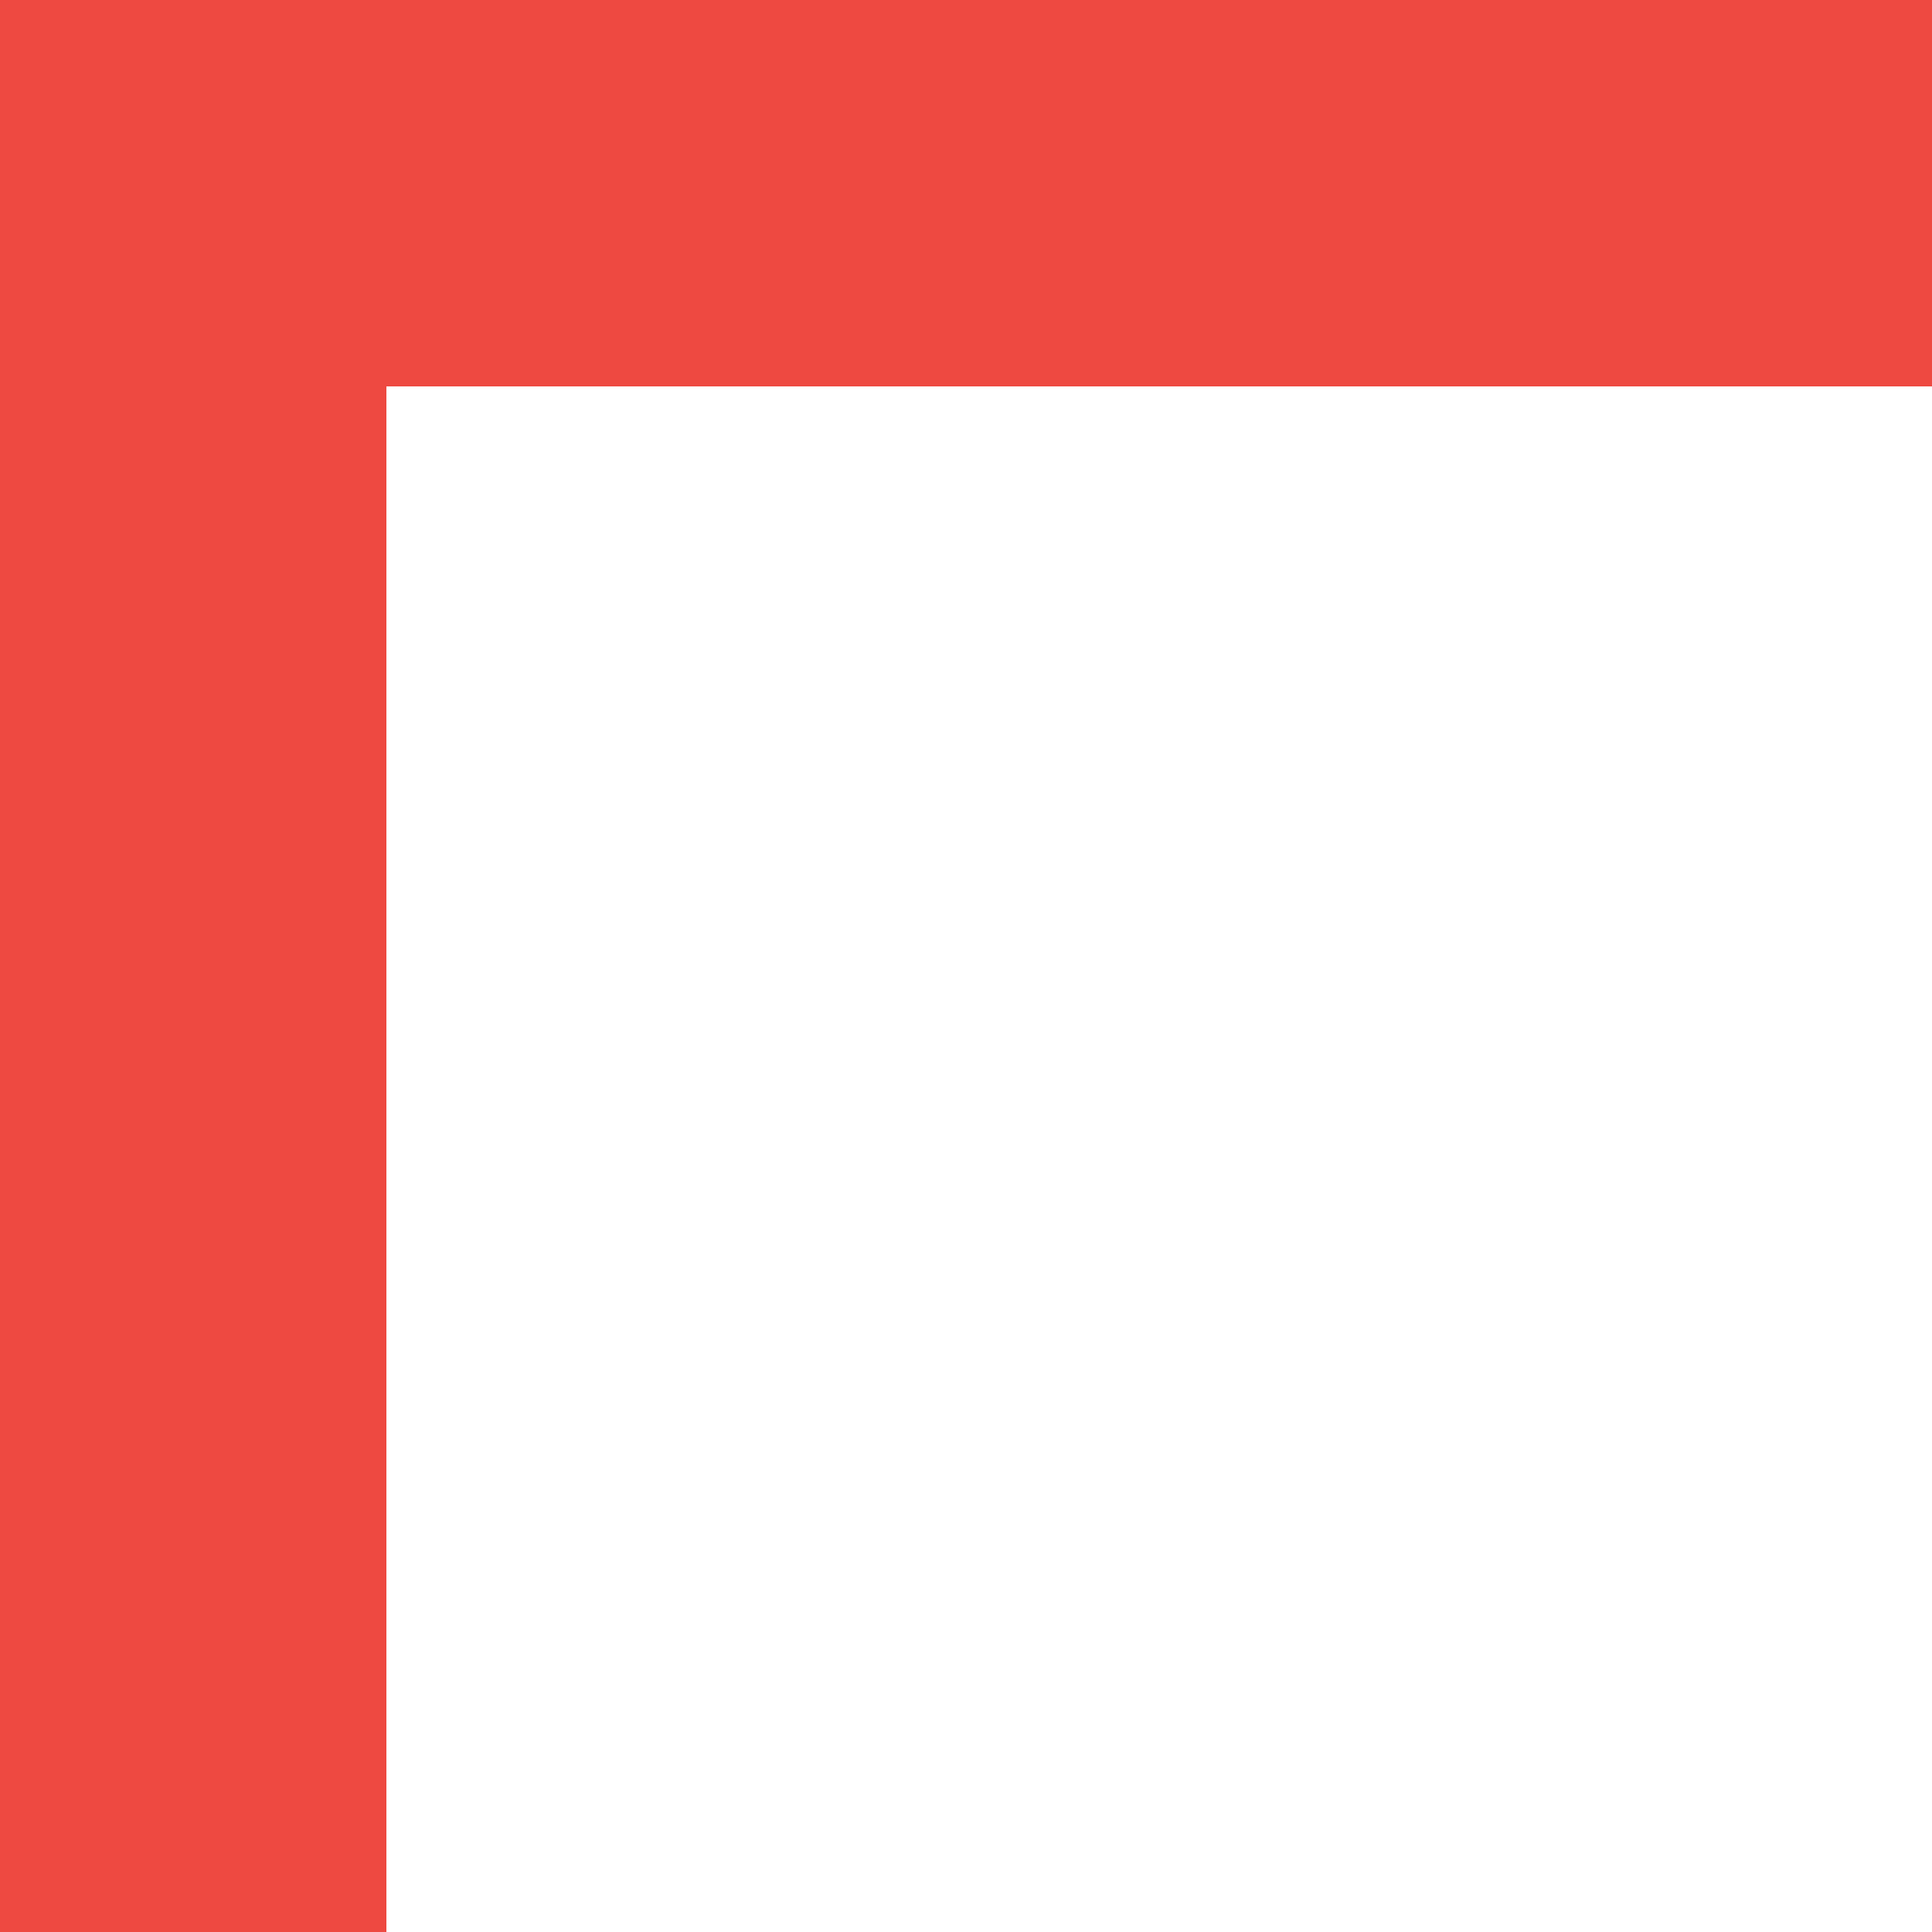
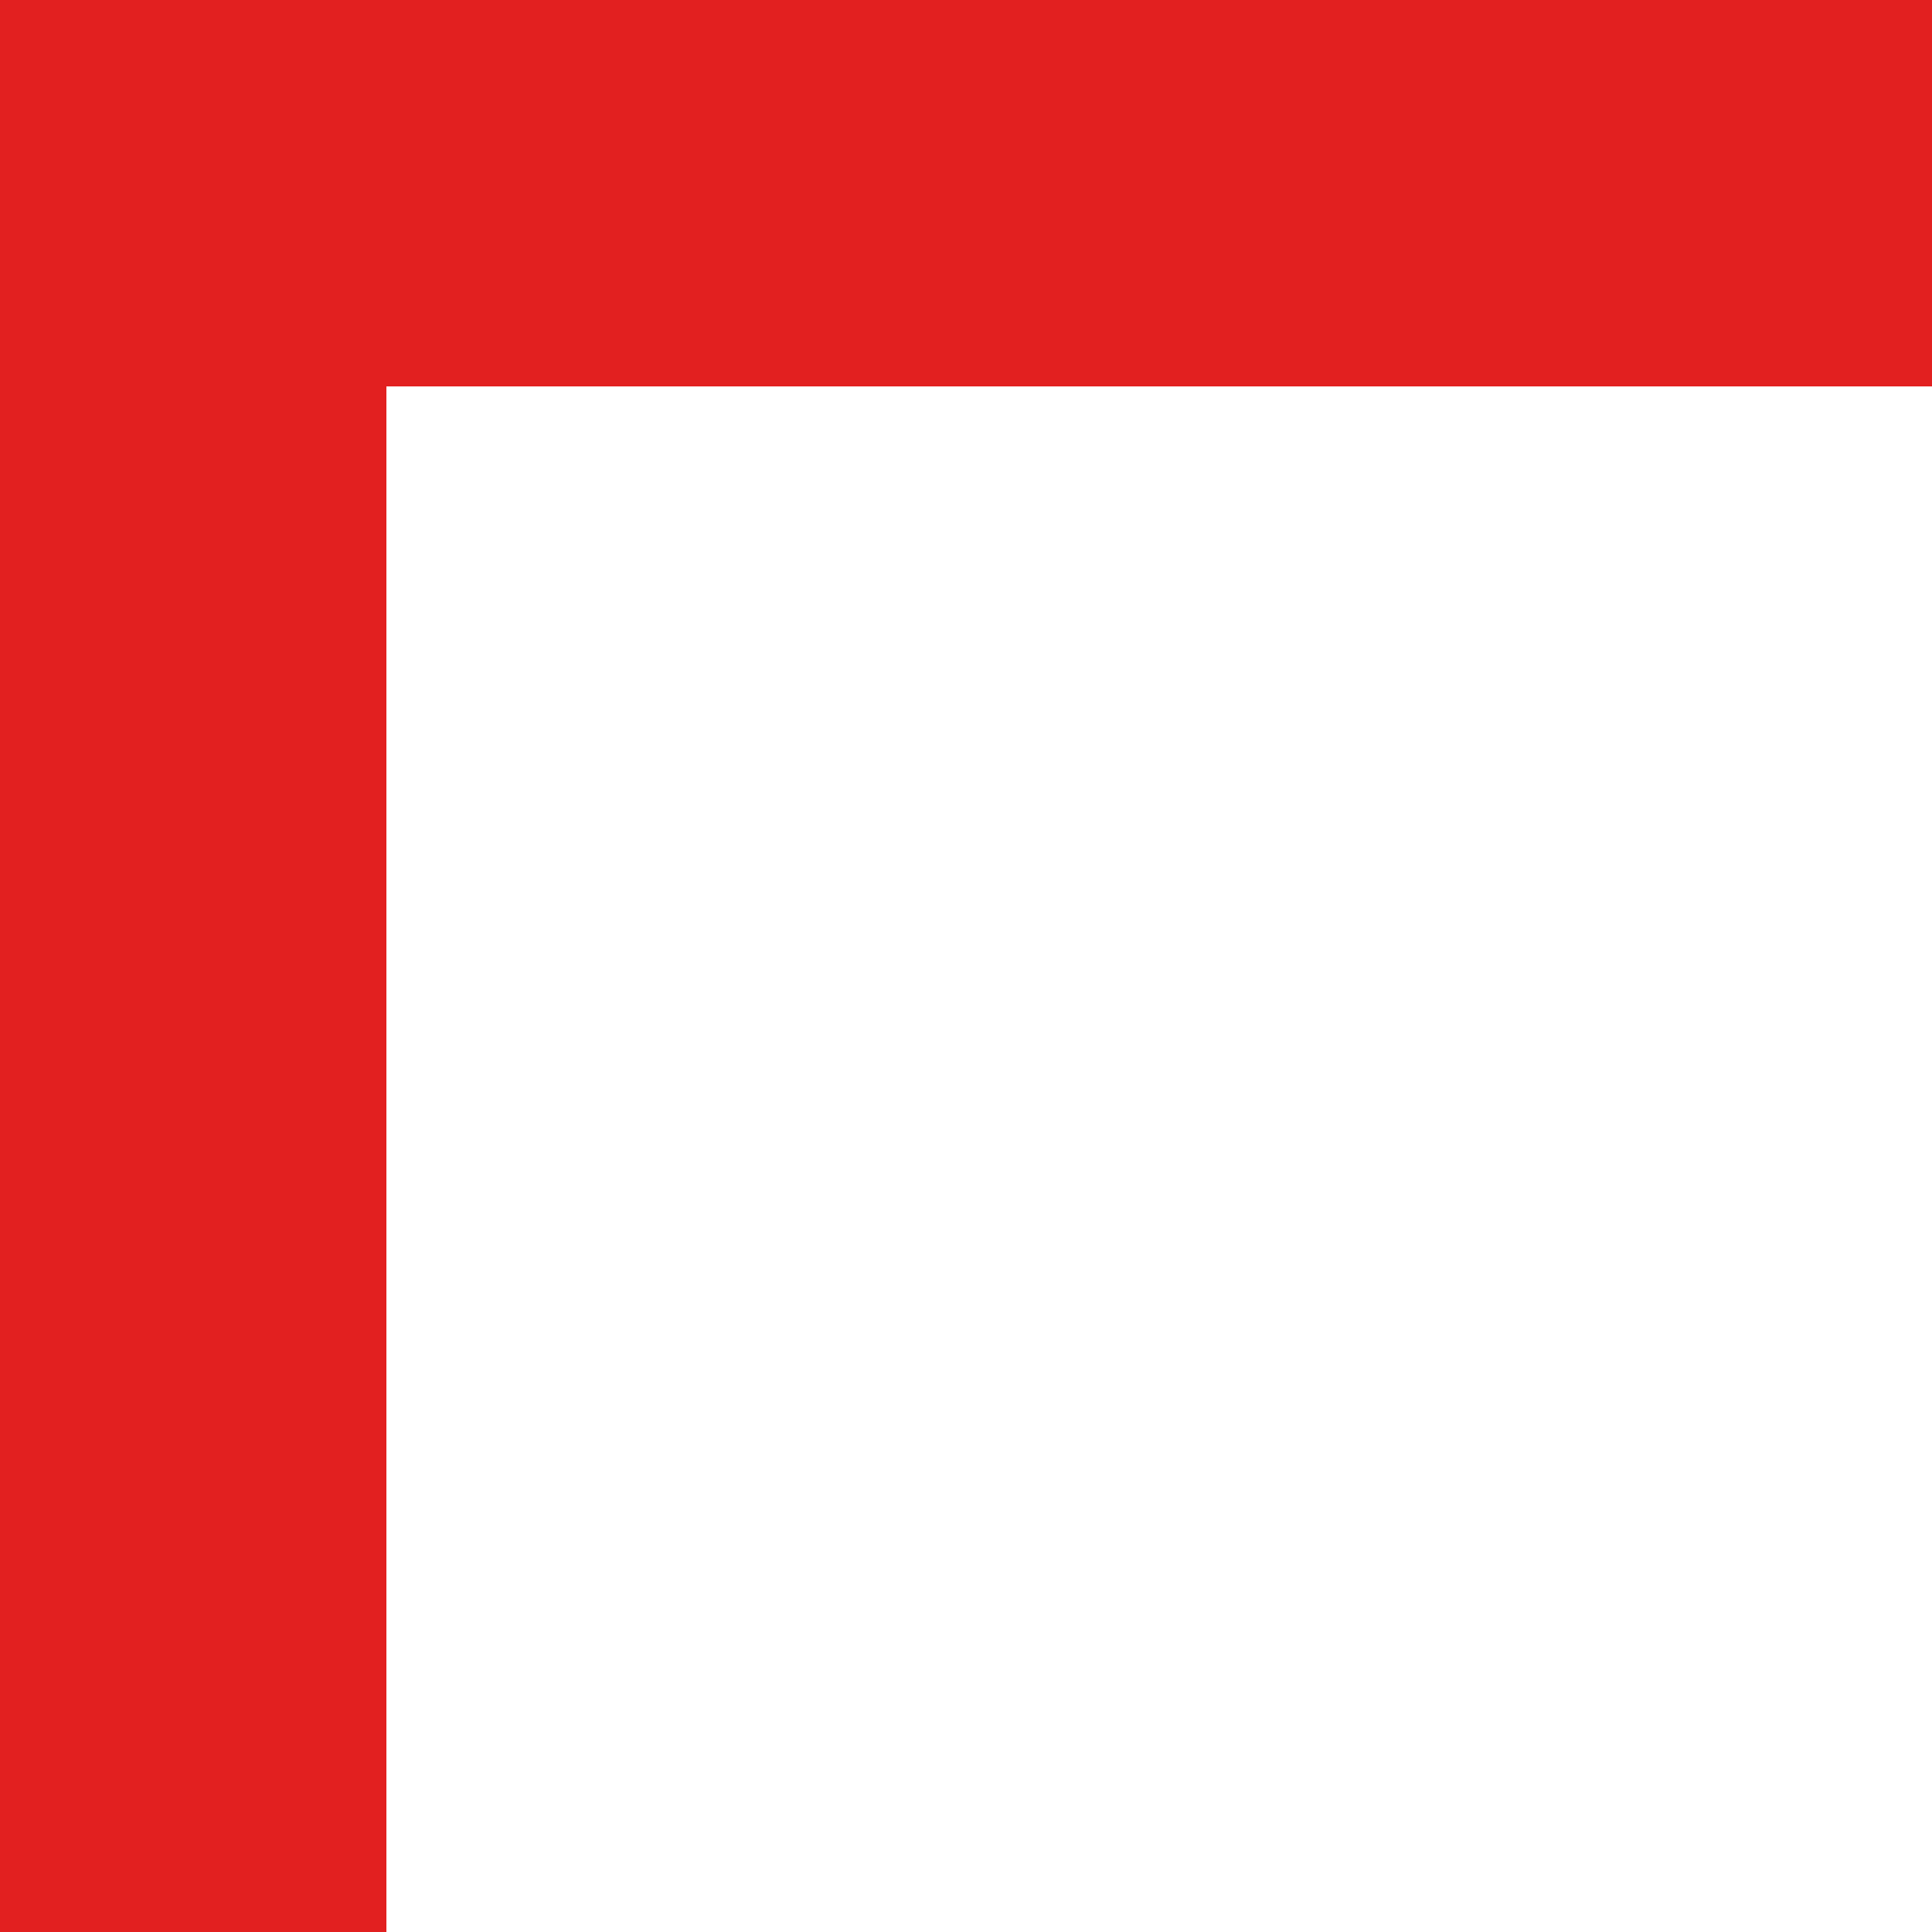
<svg xmlns="http://www.w3.org/2000/svg" width="15" height="15" viewBox="0 0 15 15" fill="none">
-   <rect width="3" height="15" transform="matrix(4.37114e-08 1 1 -4.37114e-08 0 0)" fill="#EE4941" />
-   <rect width="3" height="15" transform="matrix(-1 8.74228e-08 8.74228e-08 1 3 0)" fill="#EE4941" />
+   <rect width="3" height="15" transform="matrix(4.37114e-08 1 1 -4.37114e-08 0 0)" fill="#E22020" />
+   <rect width="3" height="15" transform="matrix(-1 8.74228e-08 8.74228e-08 1 3 0)" fill="#E22020" />
</svg>
